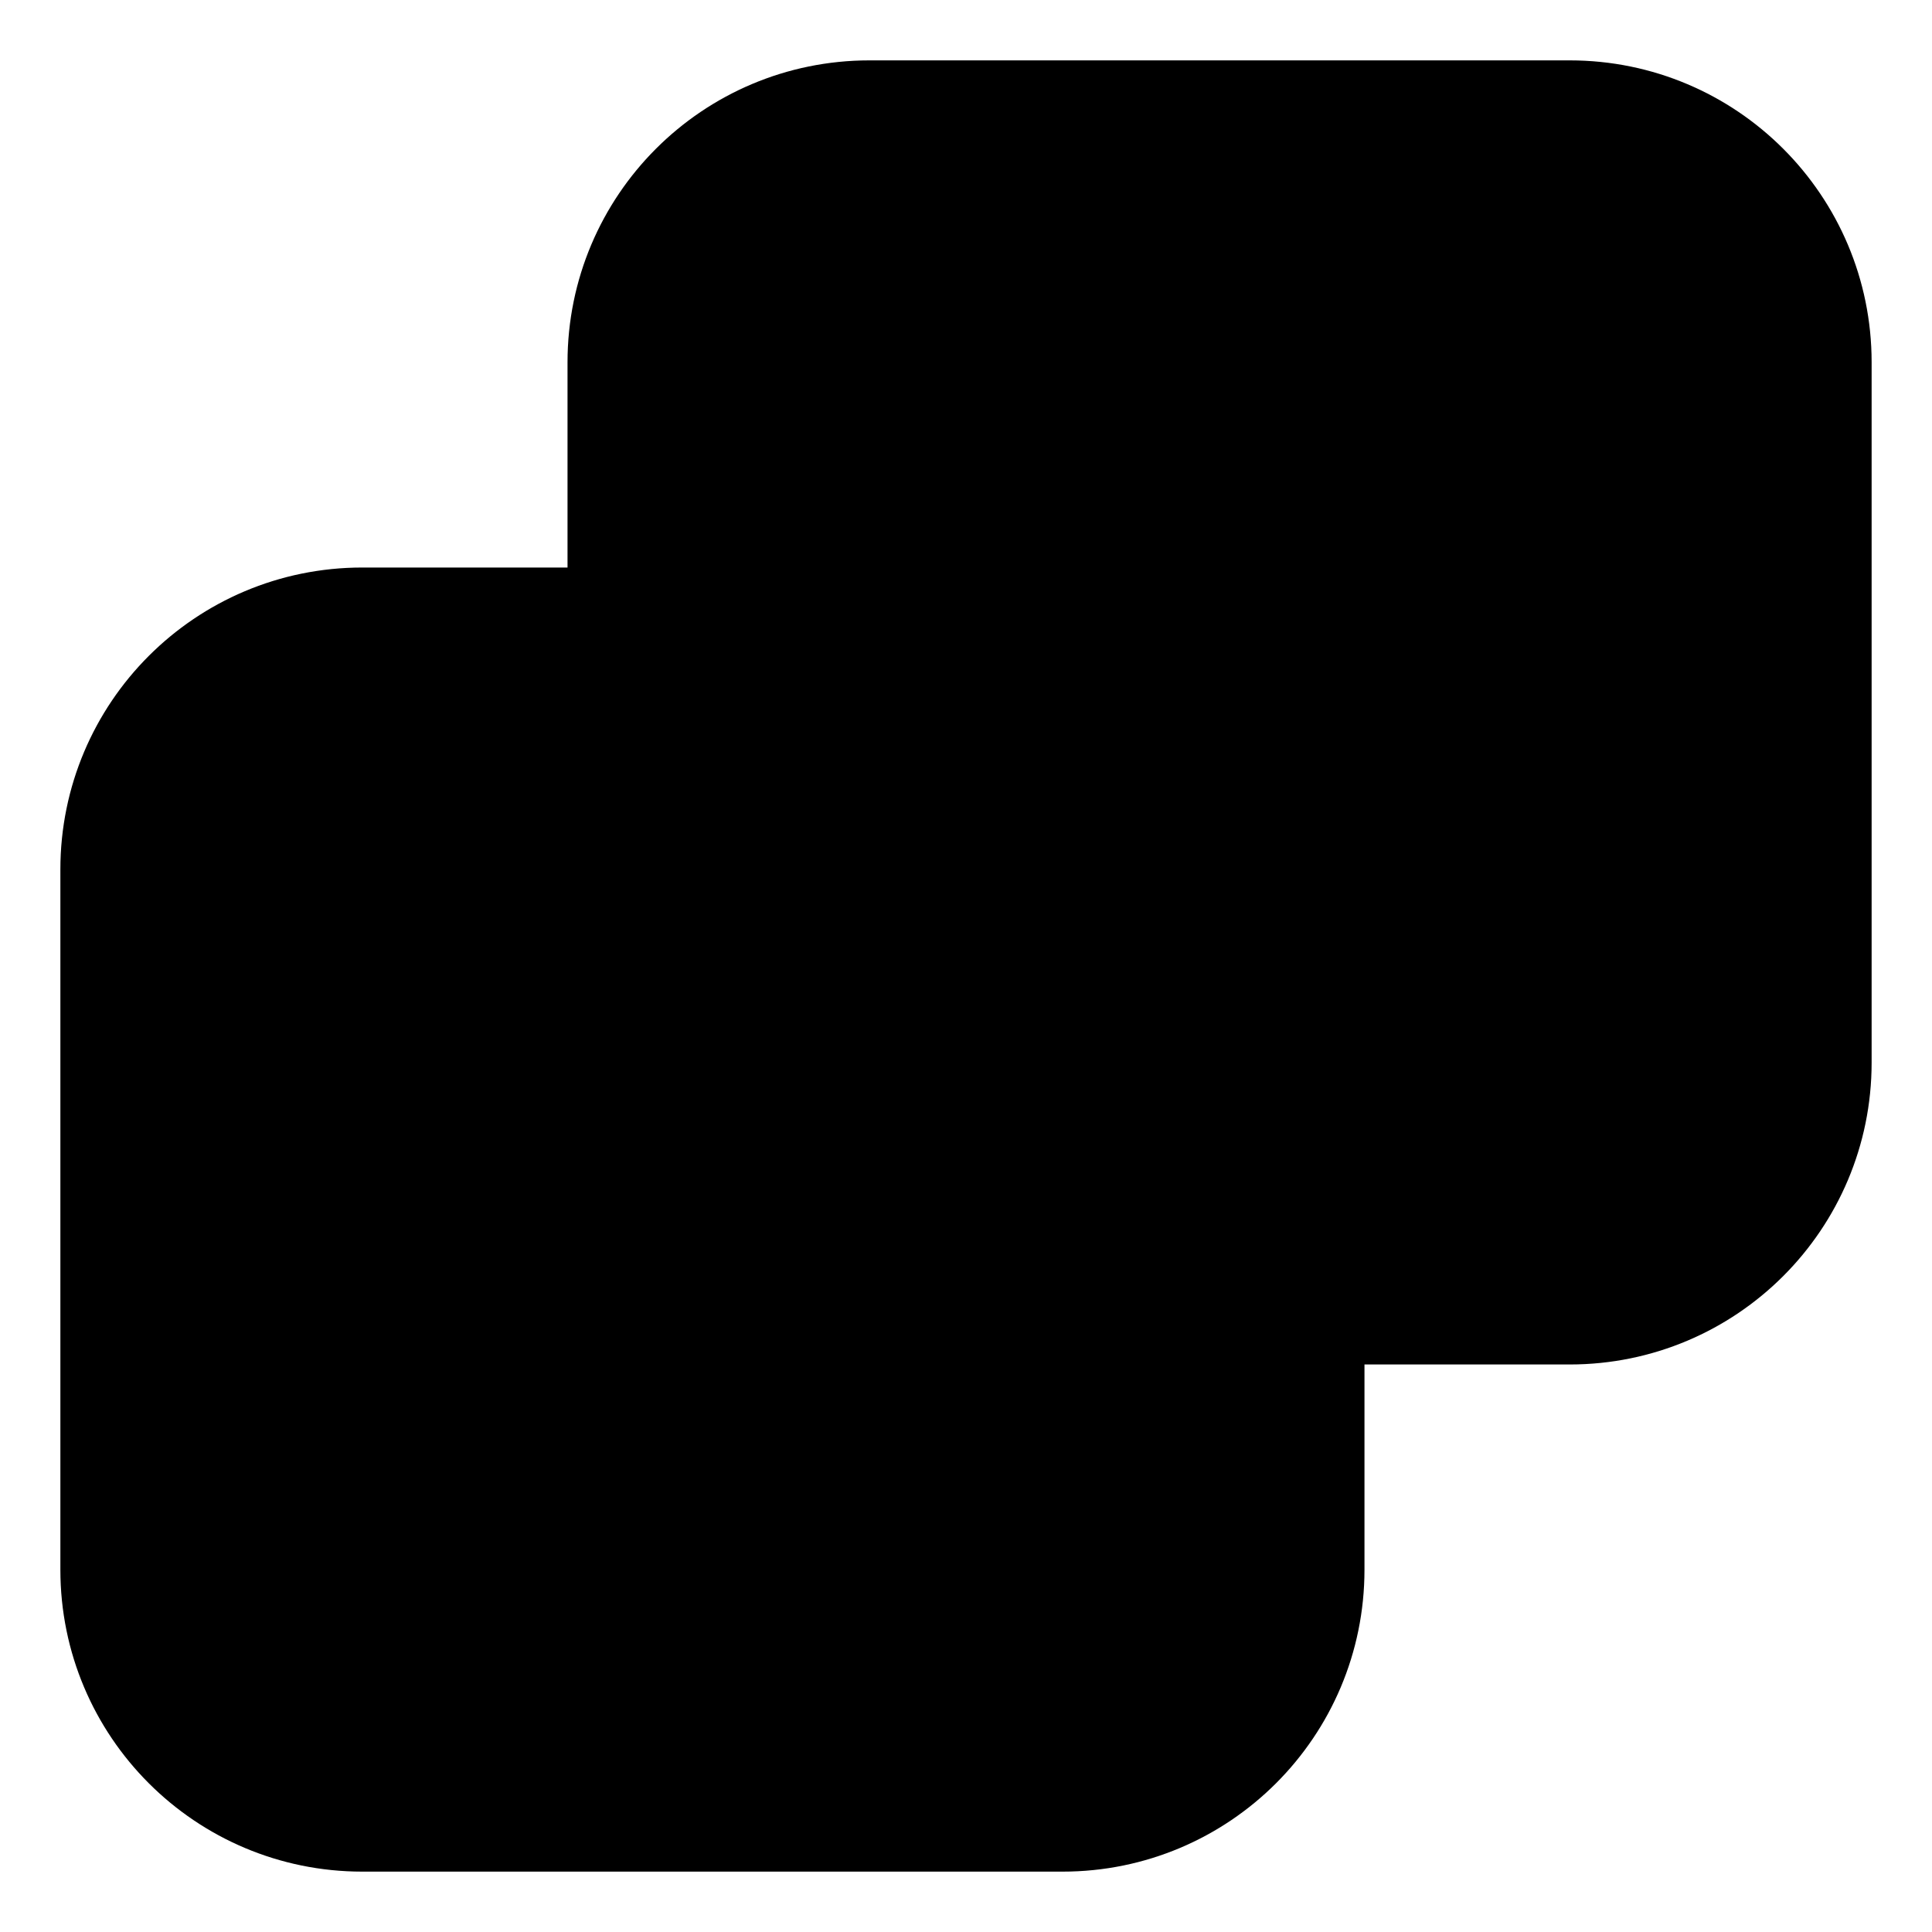
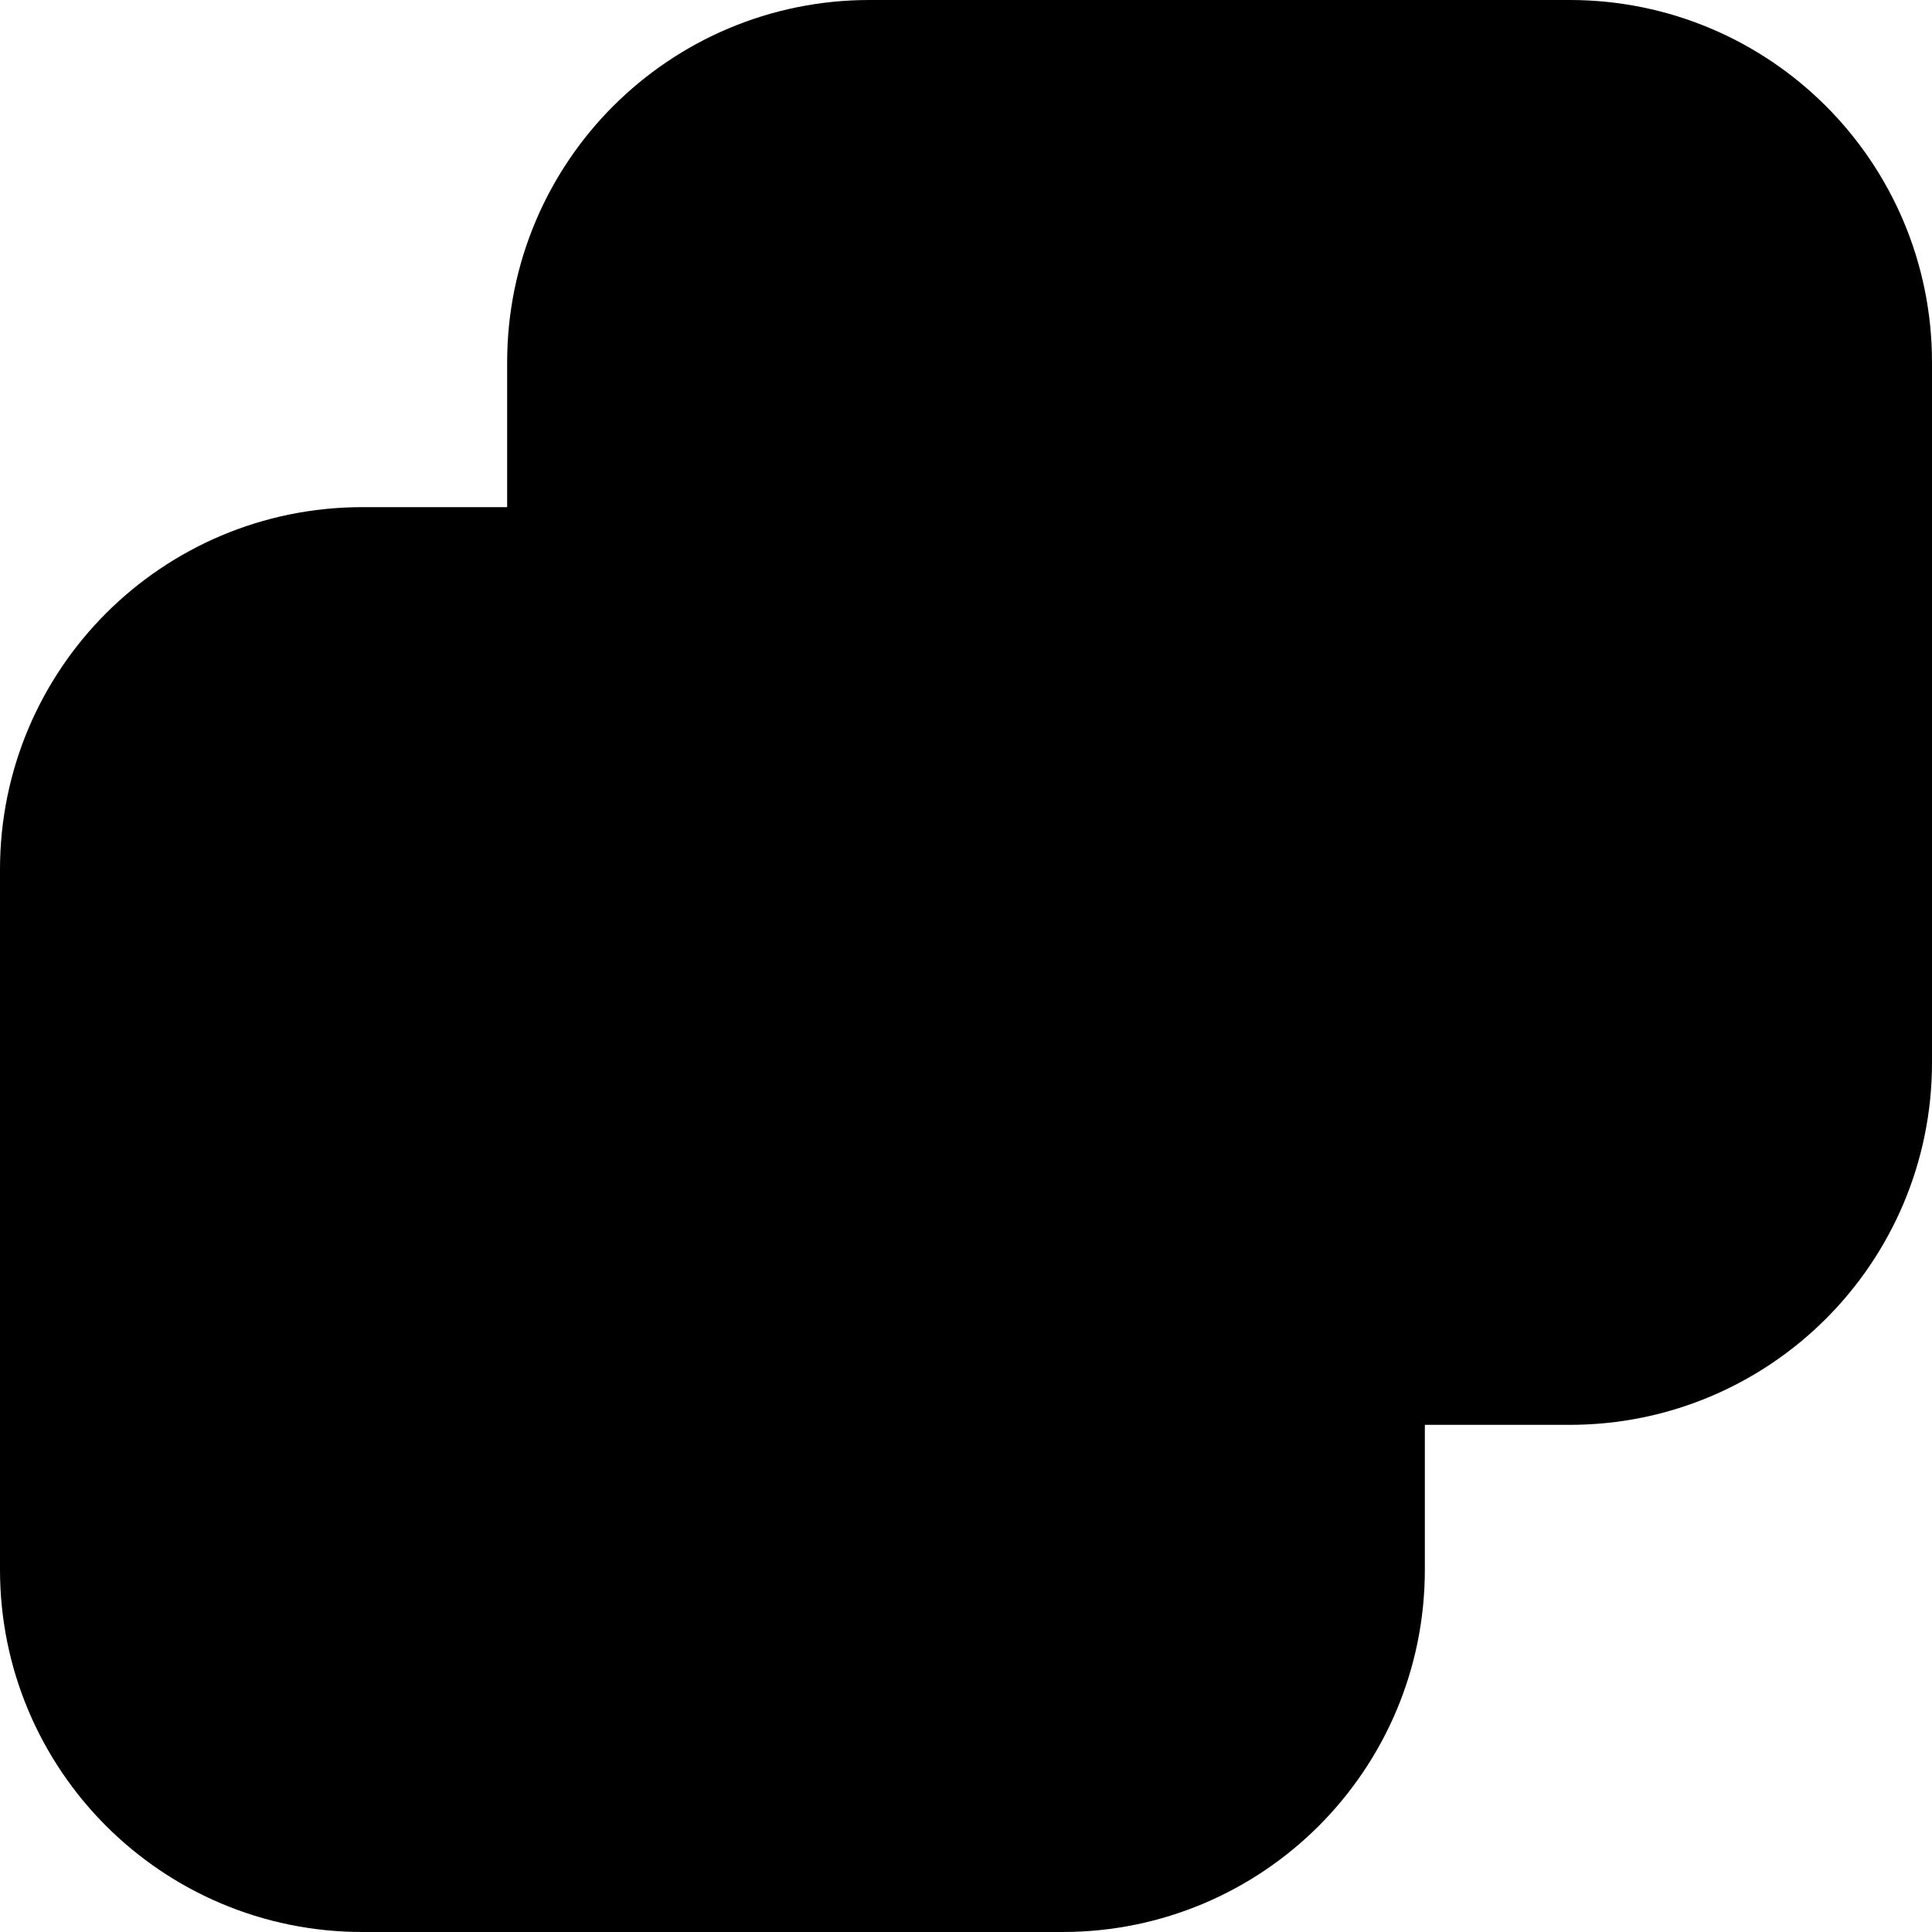
<svg xmlns="http://www.w3.org/2000/svg" viewBox="0 0 16 16">
  <g id="mpa-clone--outline">
-     <path d="M5.2 5.2L5.2 3C5.2 1.895 6.095 1 7.2 1H13C14.105 1 15 1.895 15 3V8.8C15 9.905 14.105 10.8 13 10.8H10.8" stroke="#000000" strokewidth="2" strokemiterlimit="10" strokelinecap="square" />
-     <path d="M1 7.2L1 13C1 14.105 1.895 15 3 15H8.8C9.905 15 10.8 14.105 10.8 13V7.2C10.8 6.095 9.905 5.2 8.8 5.2H3C1.895 5.2 1 6.095 1 7.2Z" stroke="#000000" strokewidth="2" strokemiterlimit="10" strokelinecap="square" />
+     <path d="M5.2 5.2L5.2 3C5.2 1.895 6.095 1 7.2 1H13C14.105 1 15 1.895 15 3V8.8C15 9.905 14.105 10.8 13 10.8H10.8" stroke="#000000" stroke-width="2" stroke-miterlimit="10" stroke-linecap="square" />
+     <path d="M1 7.2L1 13C1 14.105 1.895 15 3 15H8.8C9.905 15 10.8 14.105 10.8 13V7.2C10.8 6.095 9.905 5.2 8.8 5.2H3C1.895 5.2 1 6.095 1 7.2Z" stroke="#000000" stroke-width="2" stroke-miterlimit="10" stroke-linecap="square" />
  </g>
</svg>
